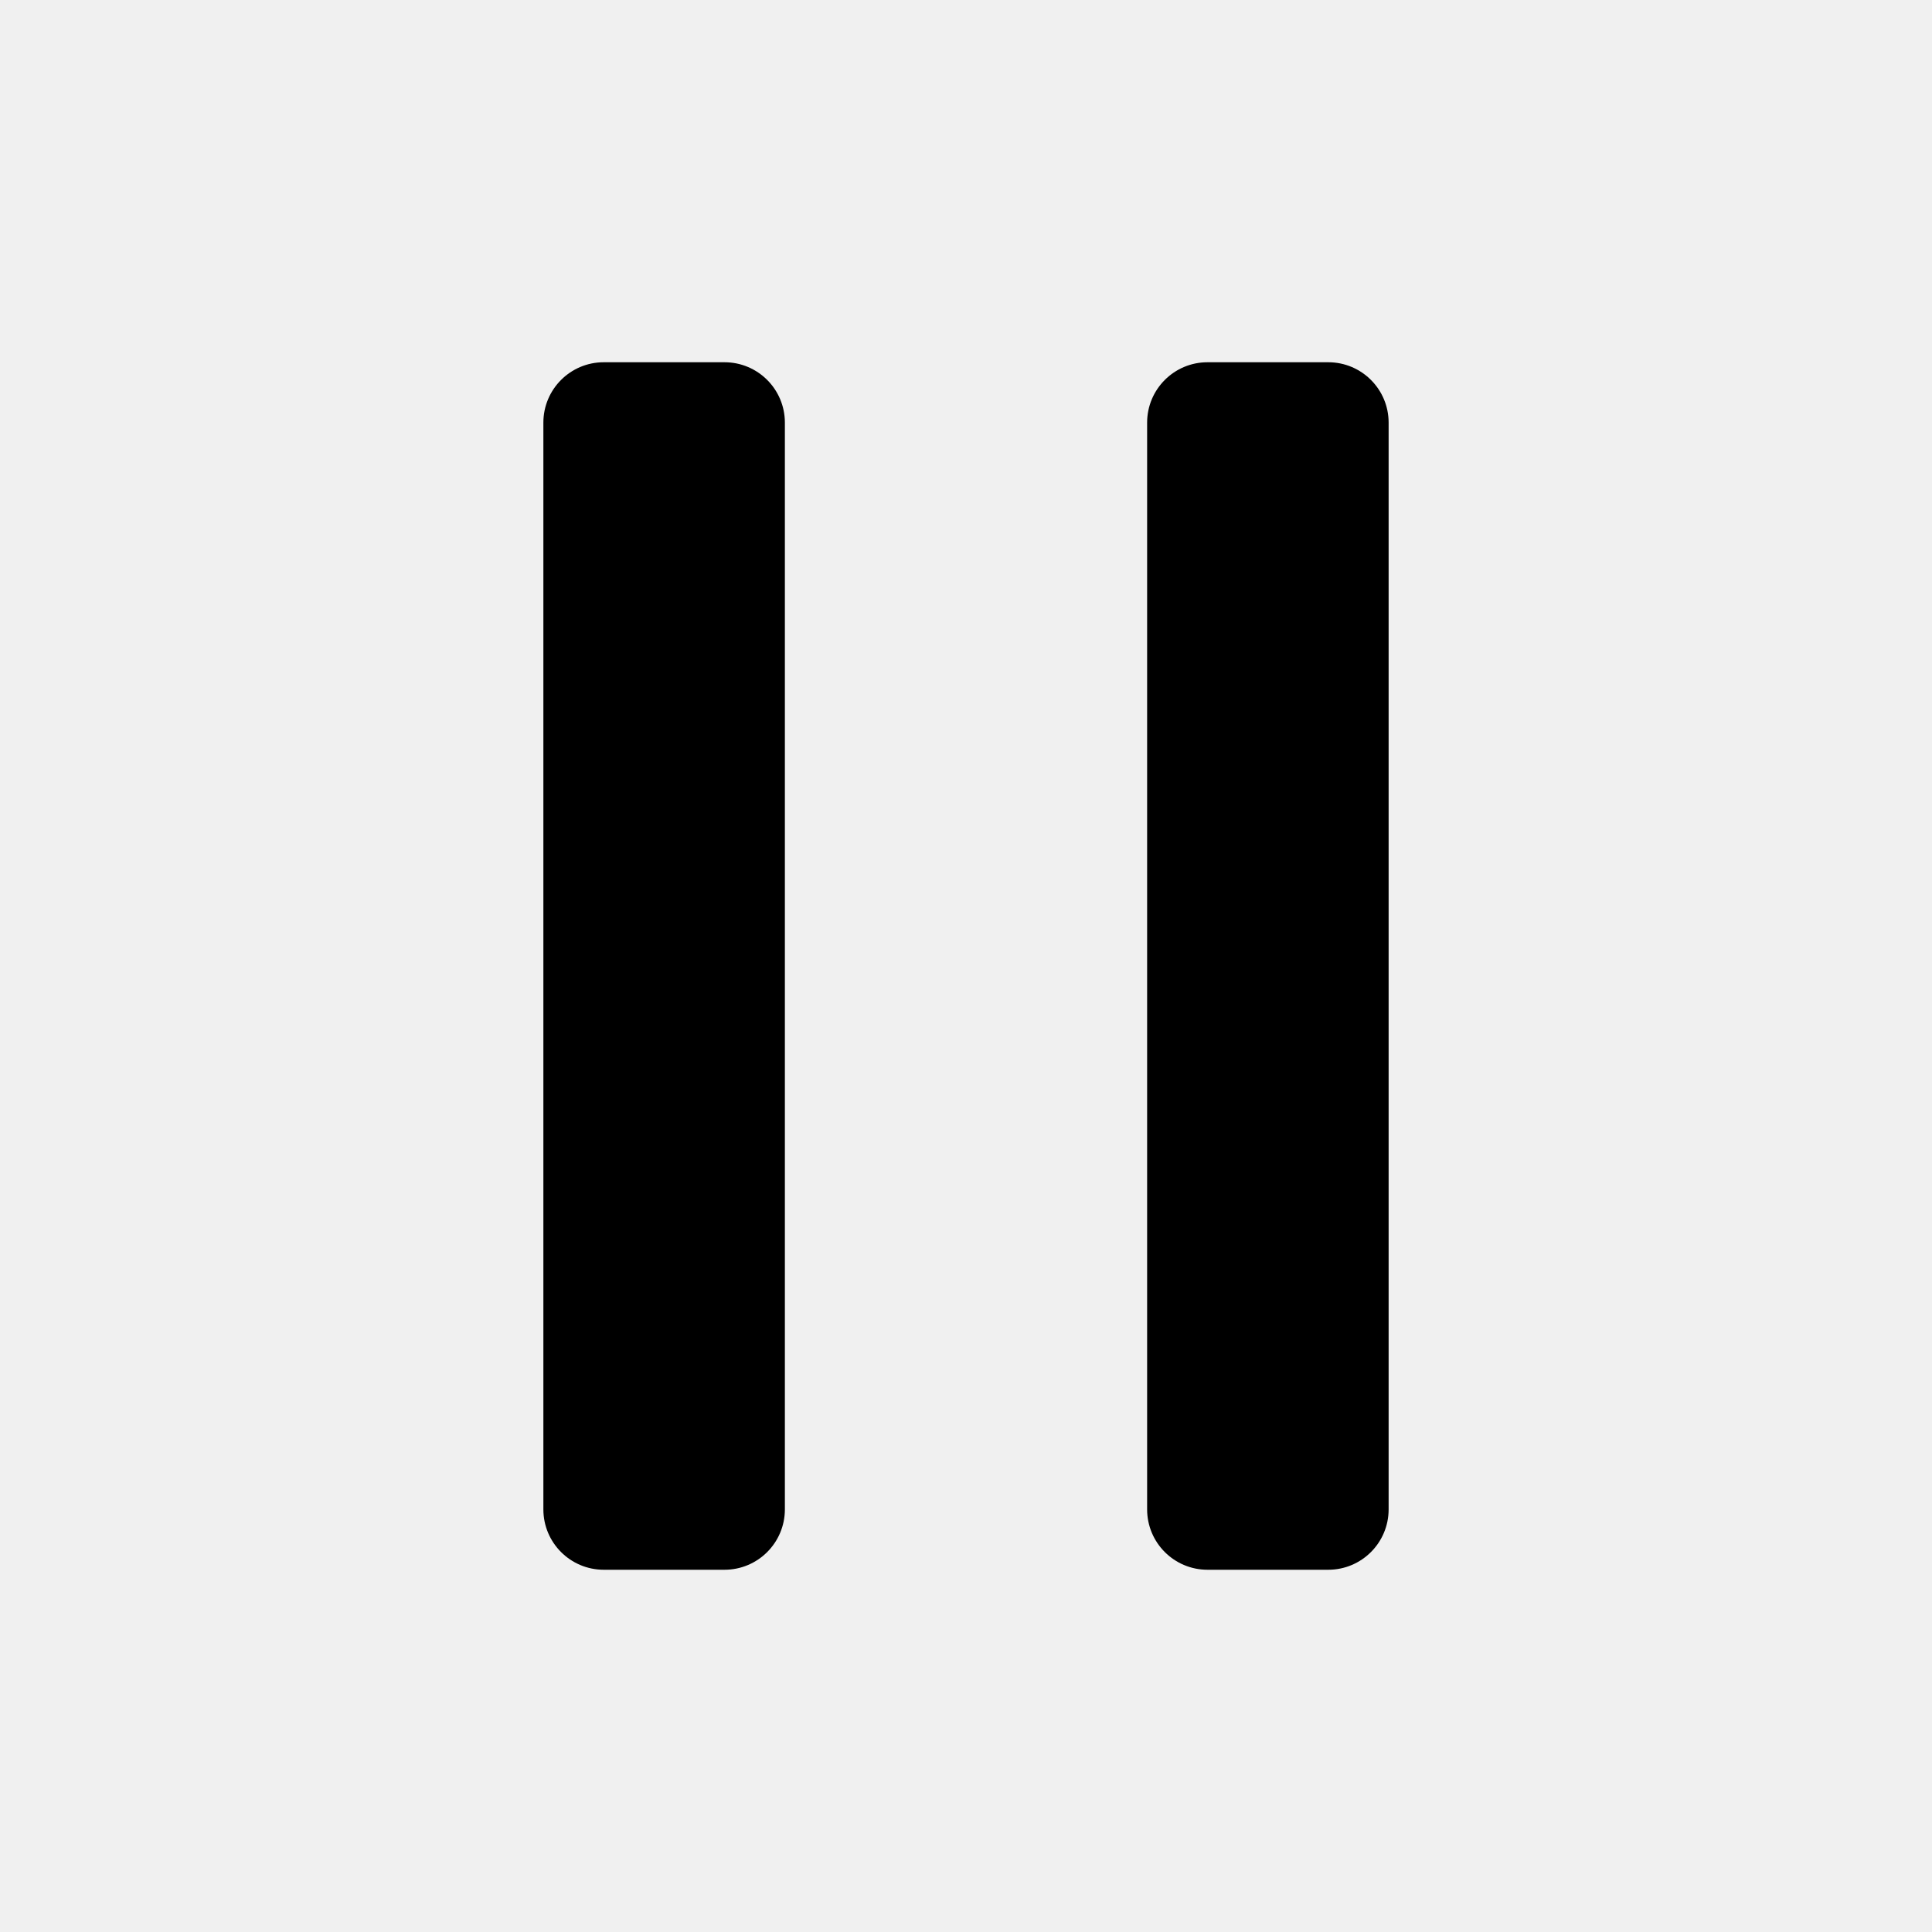
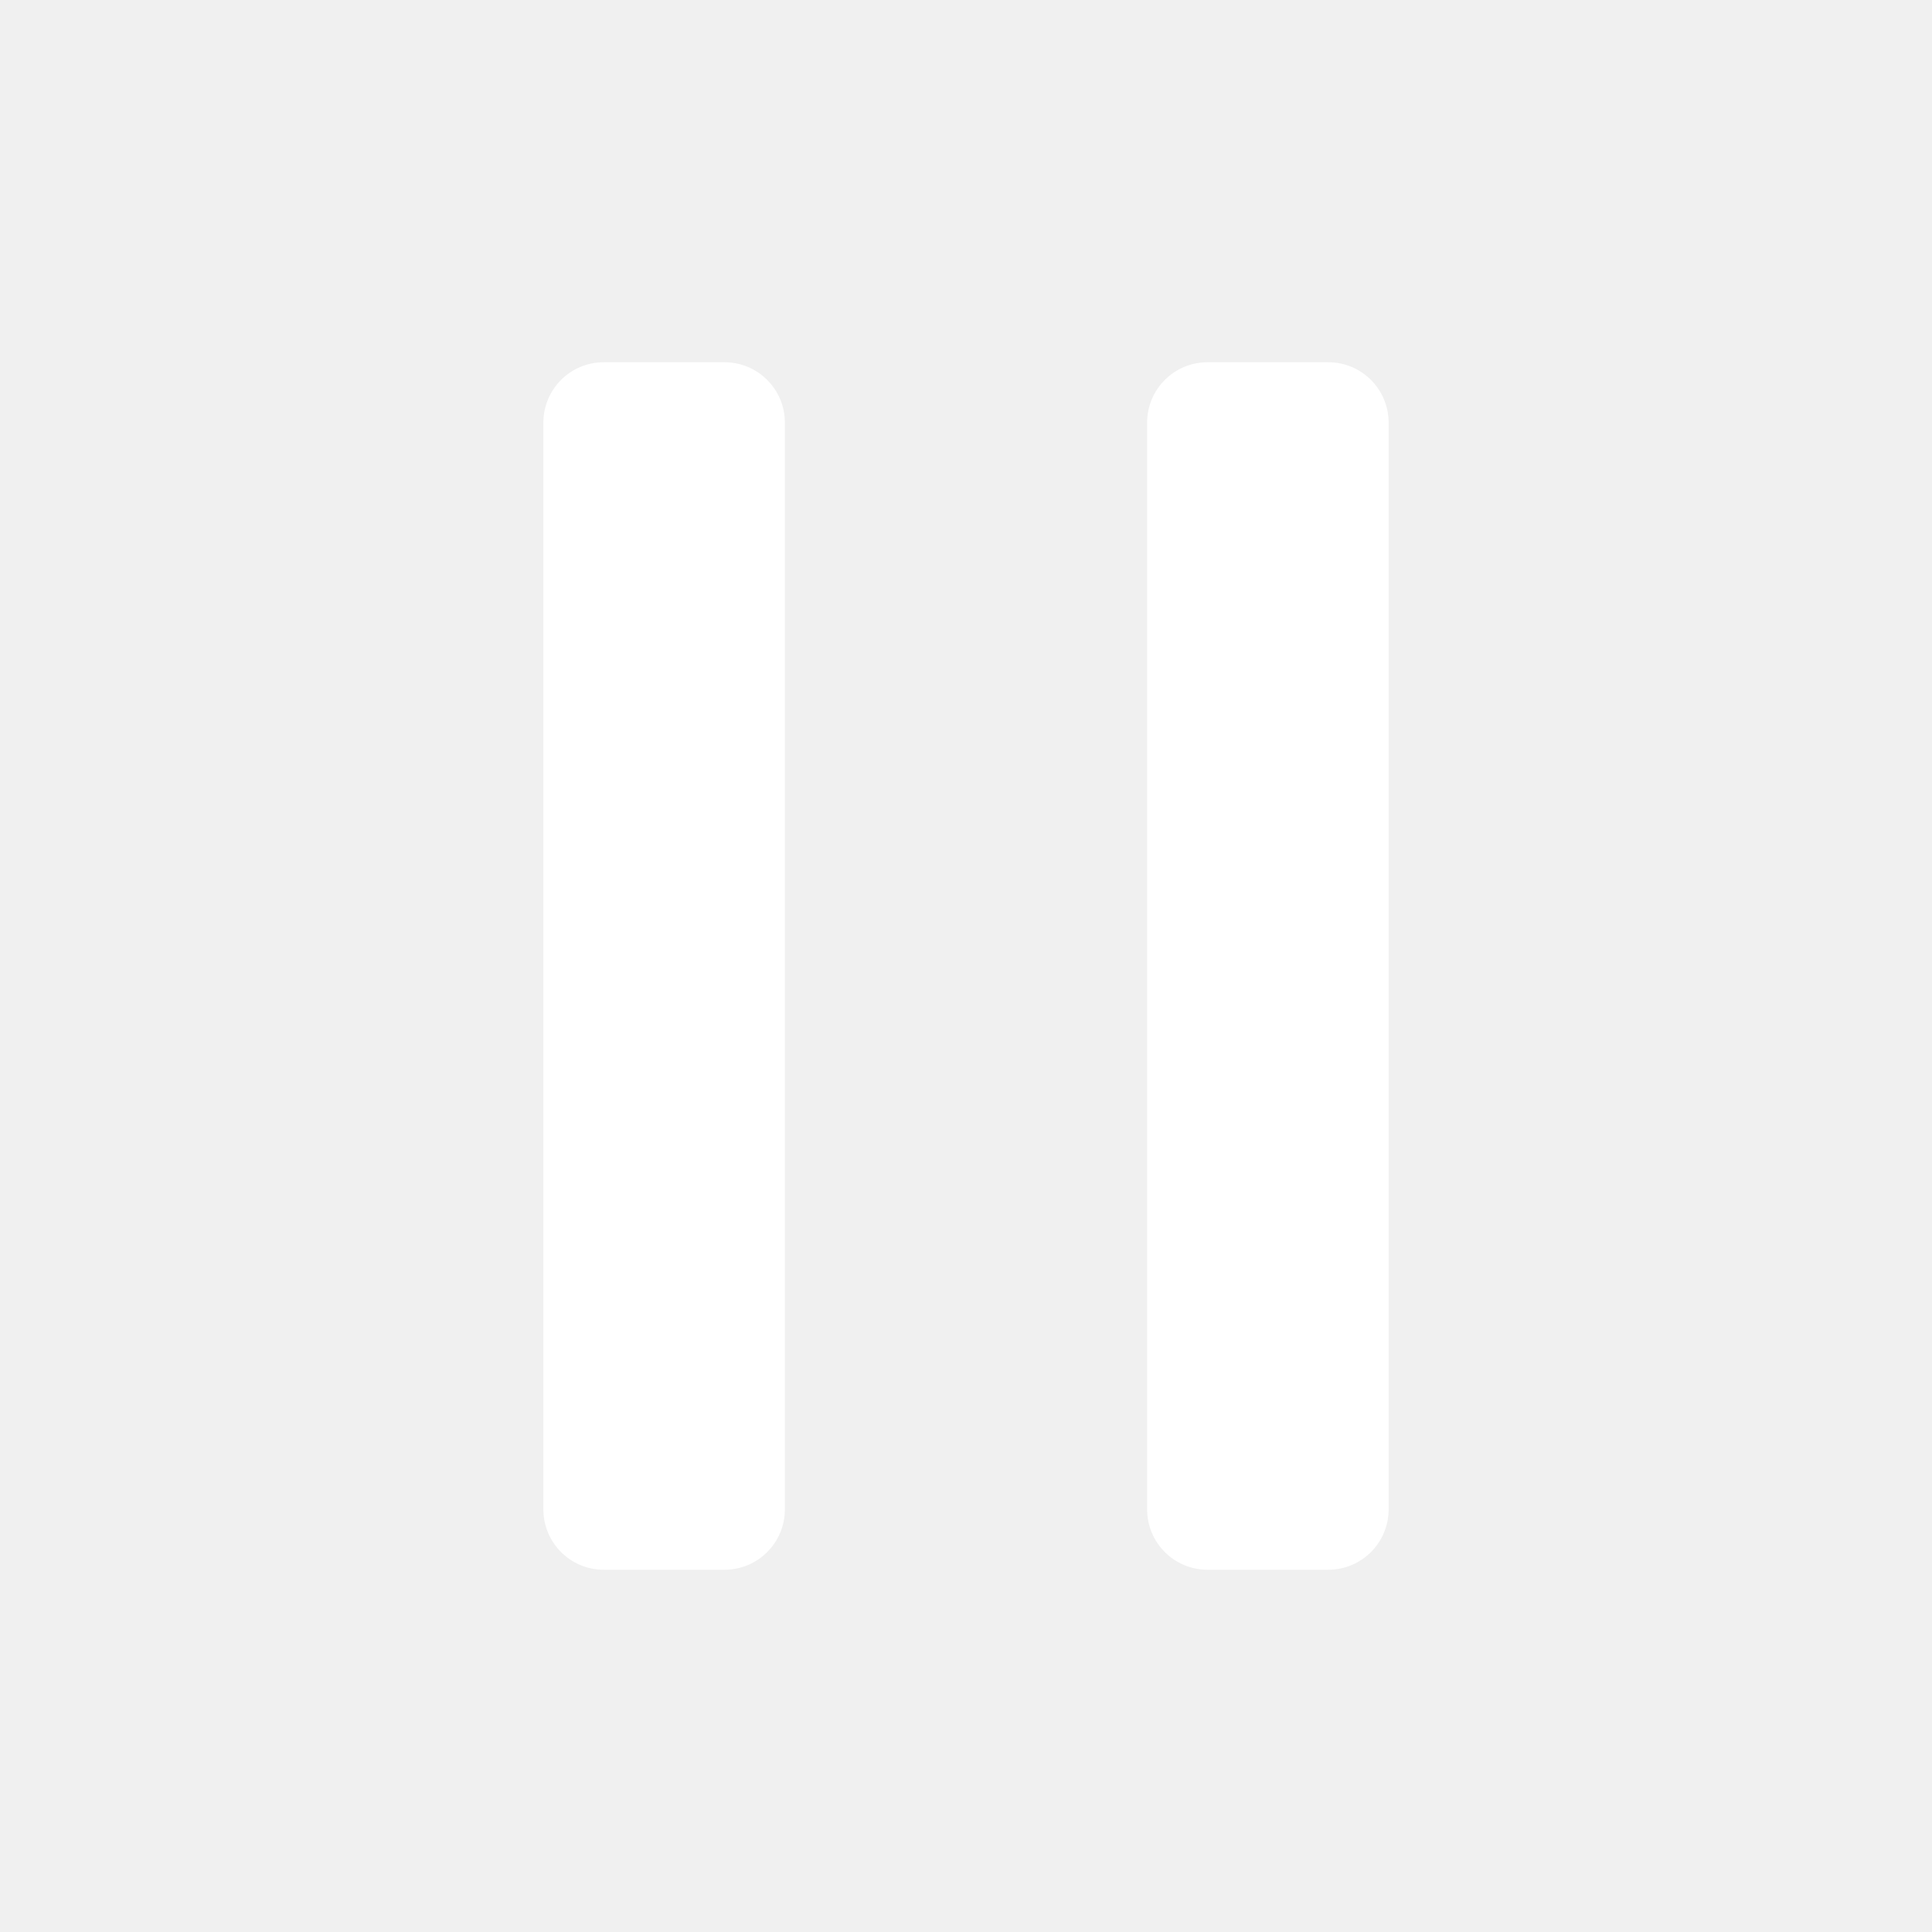
- <svg xmlns="http://www.w3.org/2000/svg" viewBox="0 0 24 24" fill="currentColor" class="size-6">
+ <svg xmlns="http://www.w3.org/2000/svg" viewBox="0 0 24 24" fill="#fff" class="size-6">
  <path fill-rule="evenodd" d="M6.75 5.25a.75.75 0 0 1 .75-.75H9a.75.75 0 0 1 .75.75v13.5a.75.75 0 0 1-.75.75H7.5a.75.75 0 0 1-.75-.75V5.25Zm7.5 0A.75.75 0 0 1 15 4.5h1.5a.75.75 0 0 1 .75.75v13.5a.75.75 0 0 1-.75.75H15a.75.75 0 0 1-.75-.75V5.25Z" clip-rule="evenodd" />
</svg>
